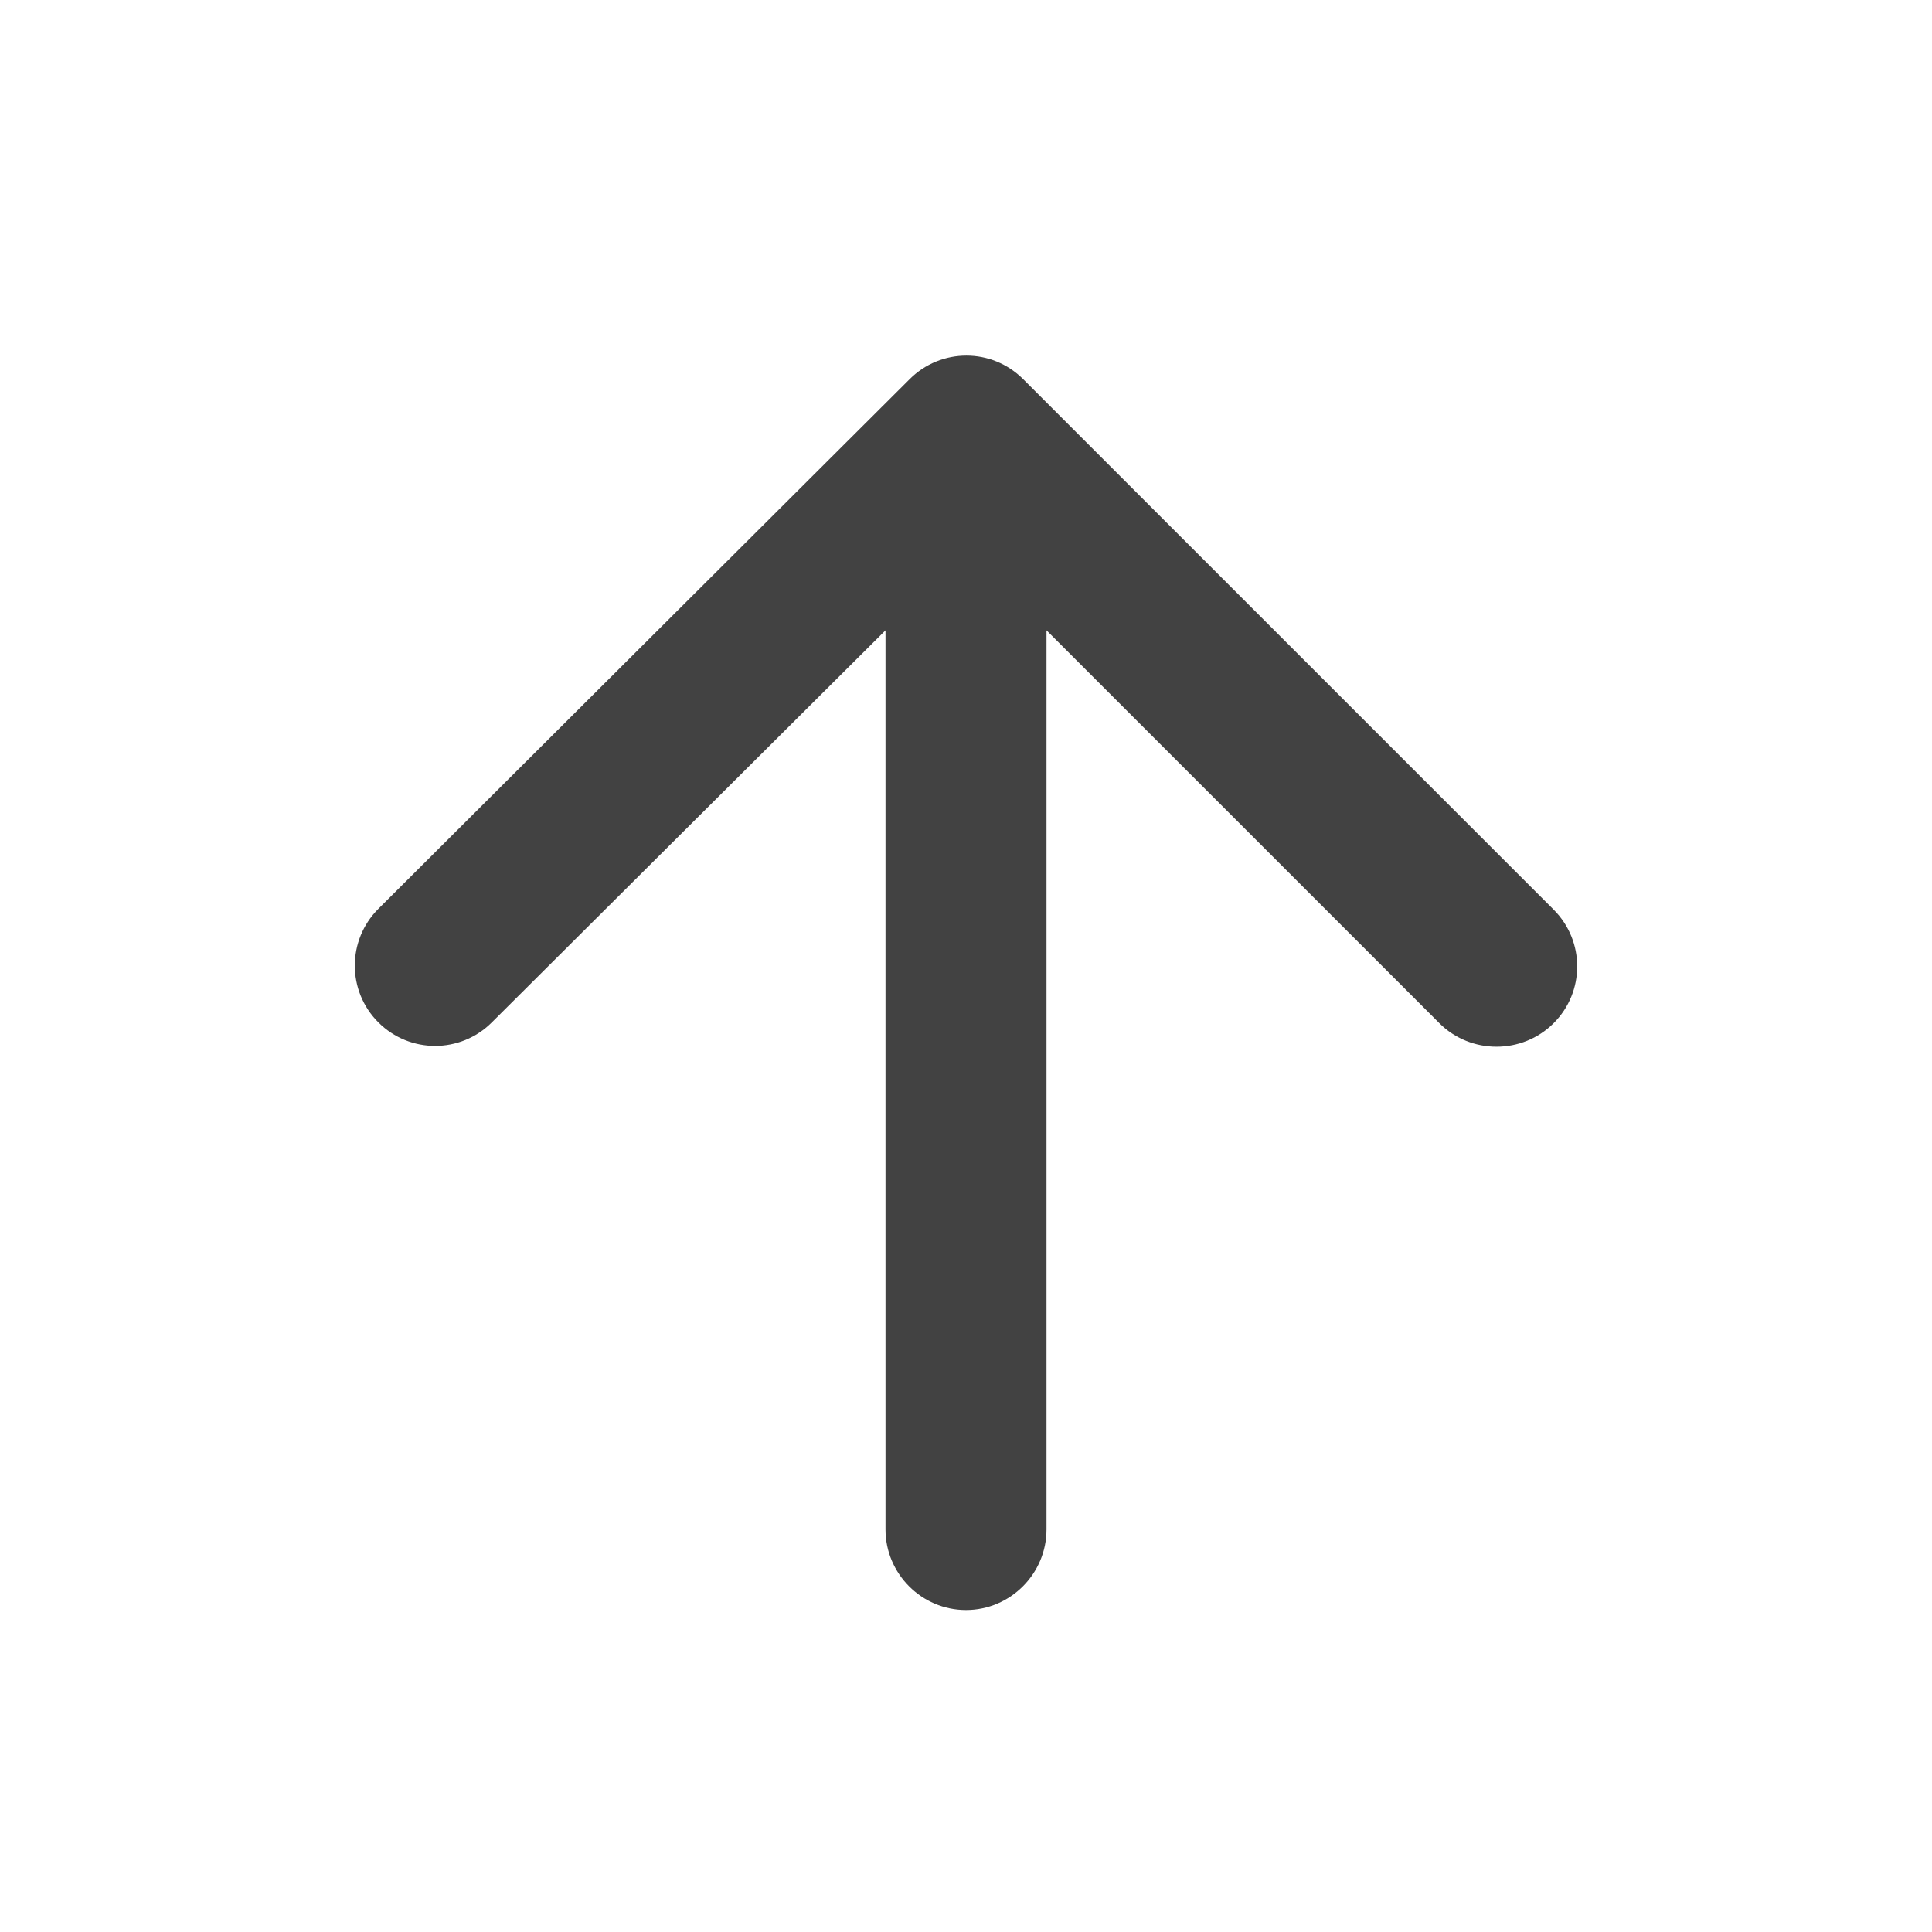
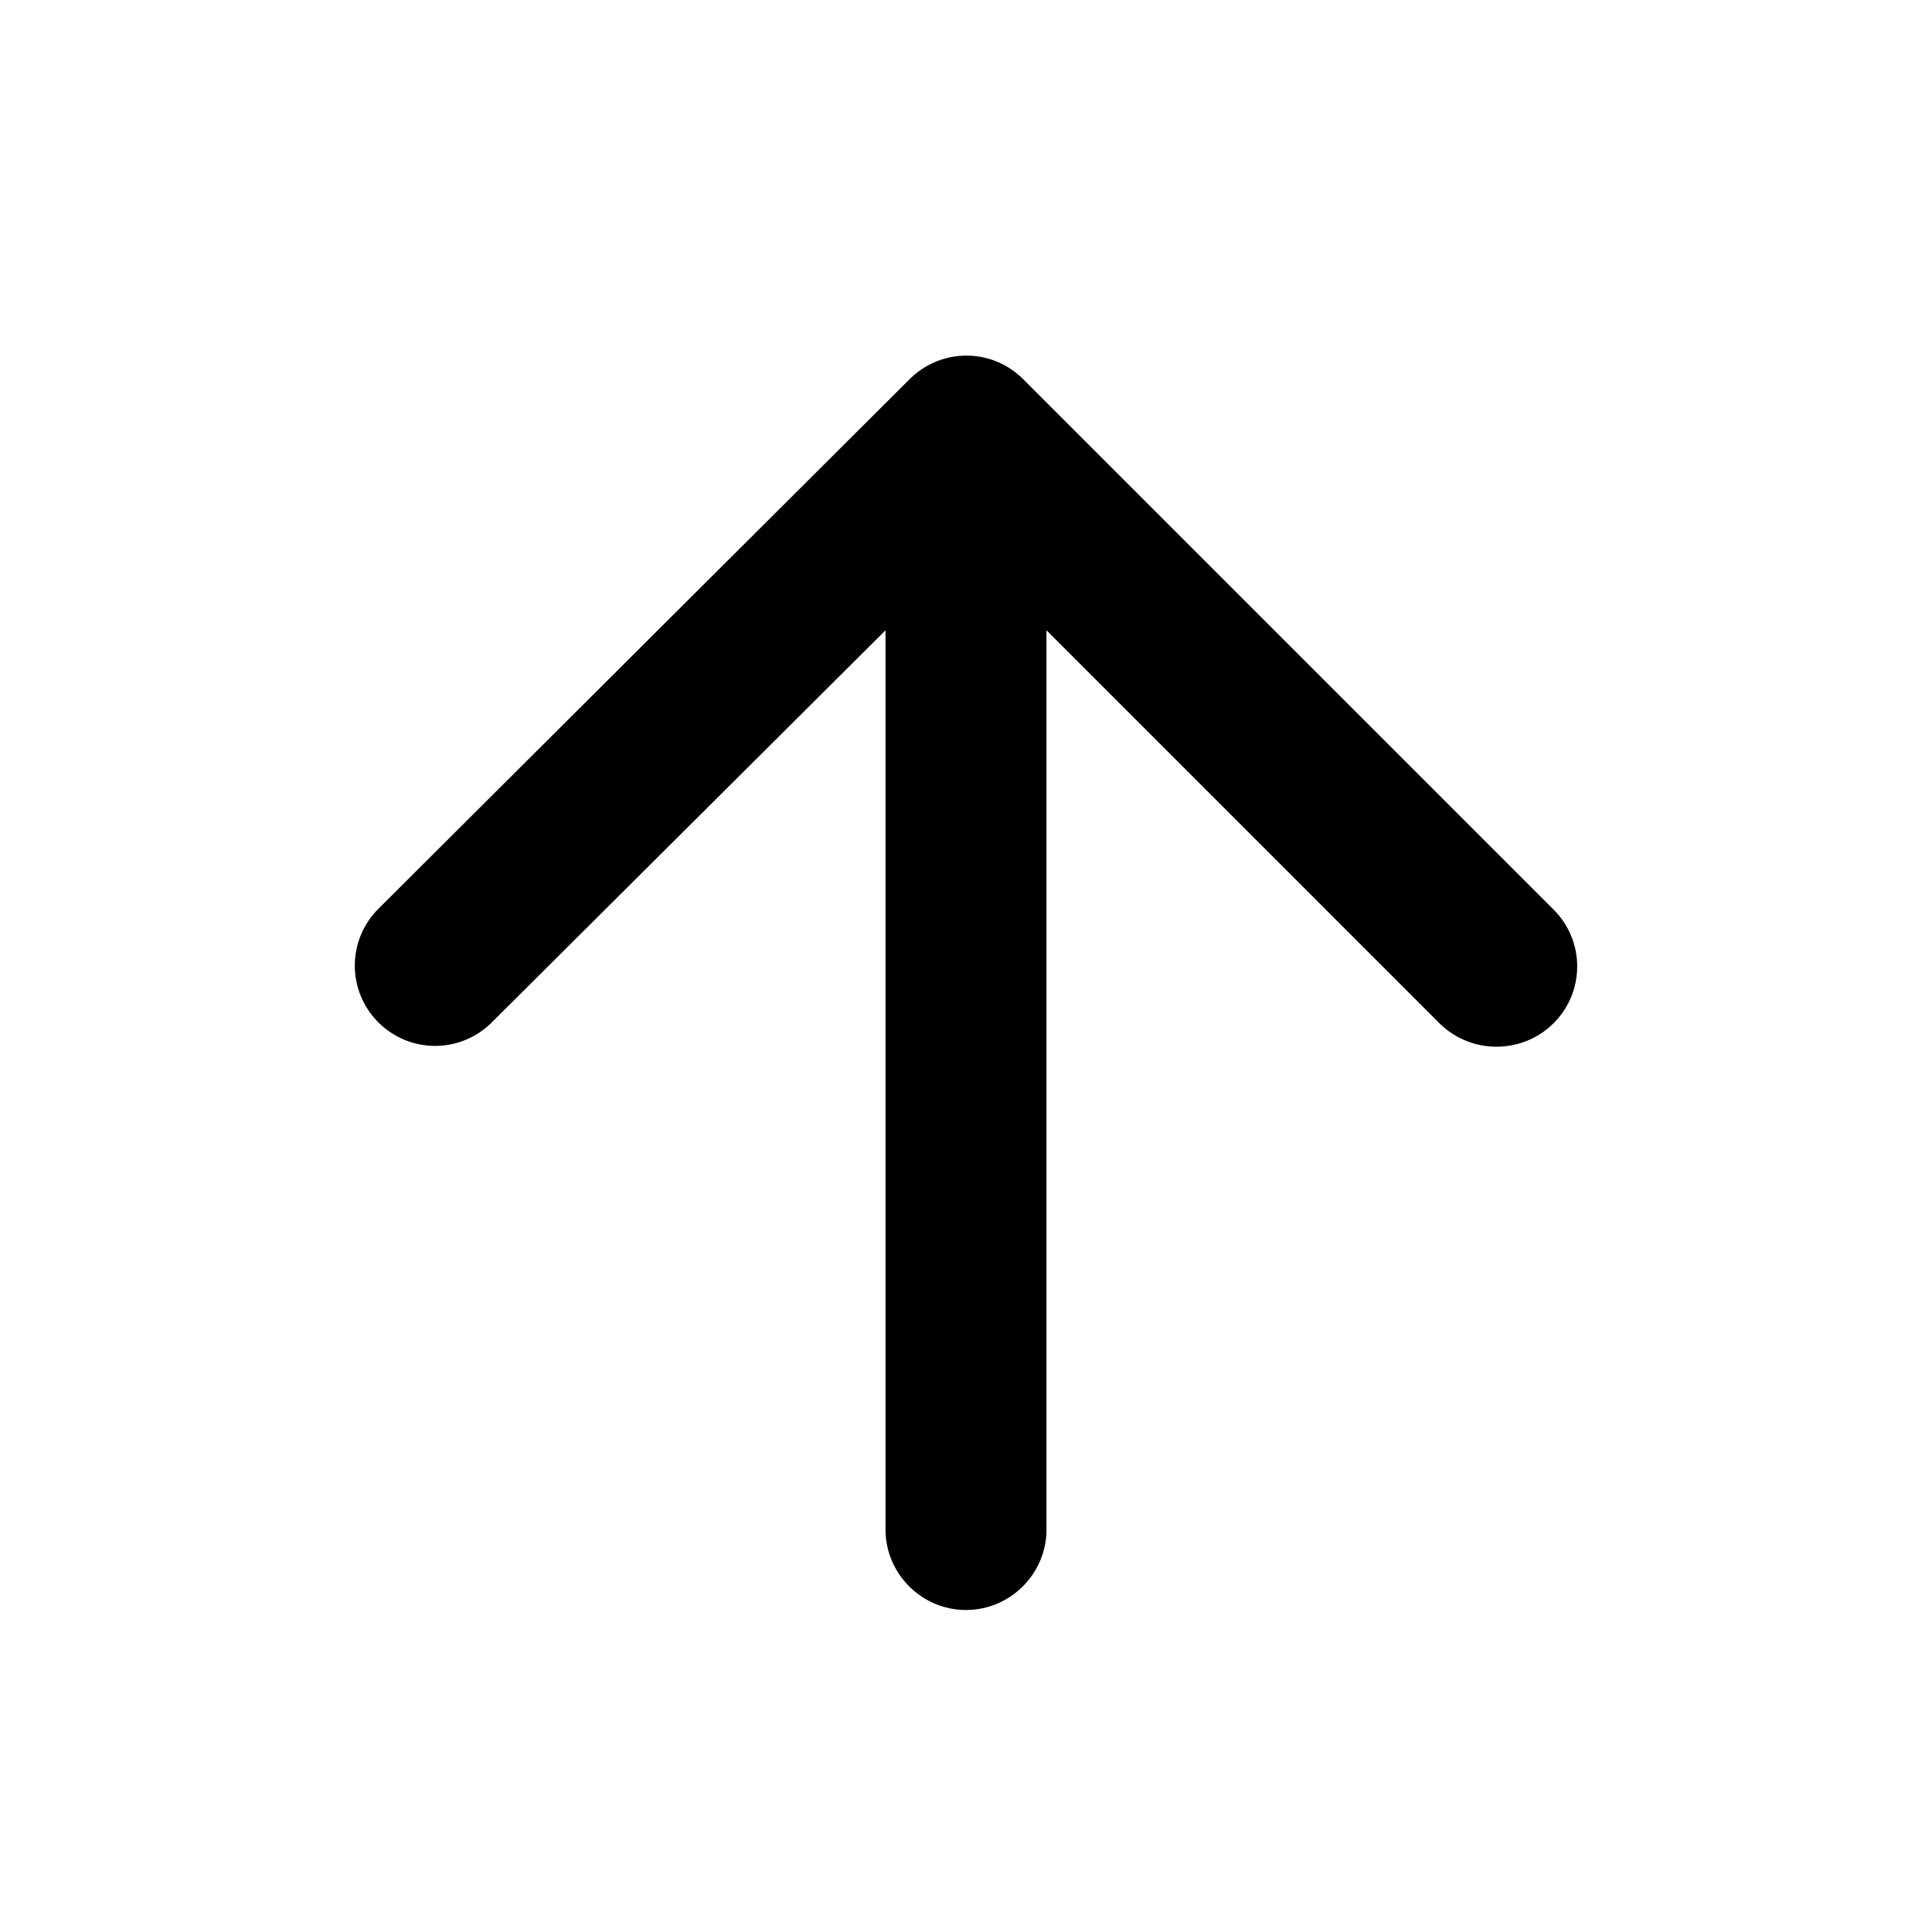
- <svg xmlns="http://www.w3.org/2000/svg" viewBox="0 0 24 24" fill="none">
-   <path d="M13 19V7.83L17.88 12.71C18.27 13.1 18.91 13.1 19.3 12.71C19.69 12.32 19.69 11.69 19.3 11.3L12.71 4.71C12.32 4.32 11.69 4.32 11.3 4.71L4.7 11.29C4.31 11.68 4.31 12.31 4.7 12.7C5.09 13.09 5.72 13.09 6.11 12.7L11 7.83V19C11 19.55 11.45 20 12 20C12.55 20 13 19.55 13 19Z" fill="#424242" />
+ <svg xmlns="http://www.w3.org/2000/svg" viewBox="0 0 24 24">
+   <path d="M13 19V7.83L17.88 12.71C18.27 13.1 18.91 13.1 19.3 12.71C19.69 12.32 19.69 11.69 19.3 11.3L12.71 4.71C12.32 4.32 11.69 4.32 11.3 4.71L4.7 11.29C4.31 11.68 4.31 12.31 4.7 12.7C5.09 13.09 5.72 13.09 6.11 12.7L11 7.83V19C11 19.55 11.45 20 12 20C12.55 20 13 19.55 13 19Z" />
</svg>
